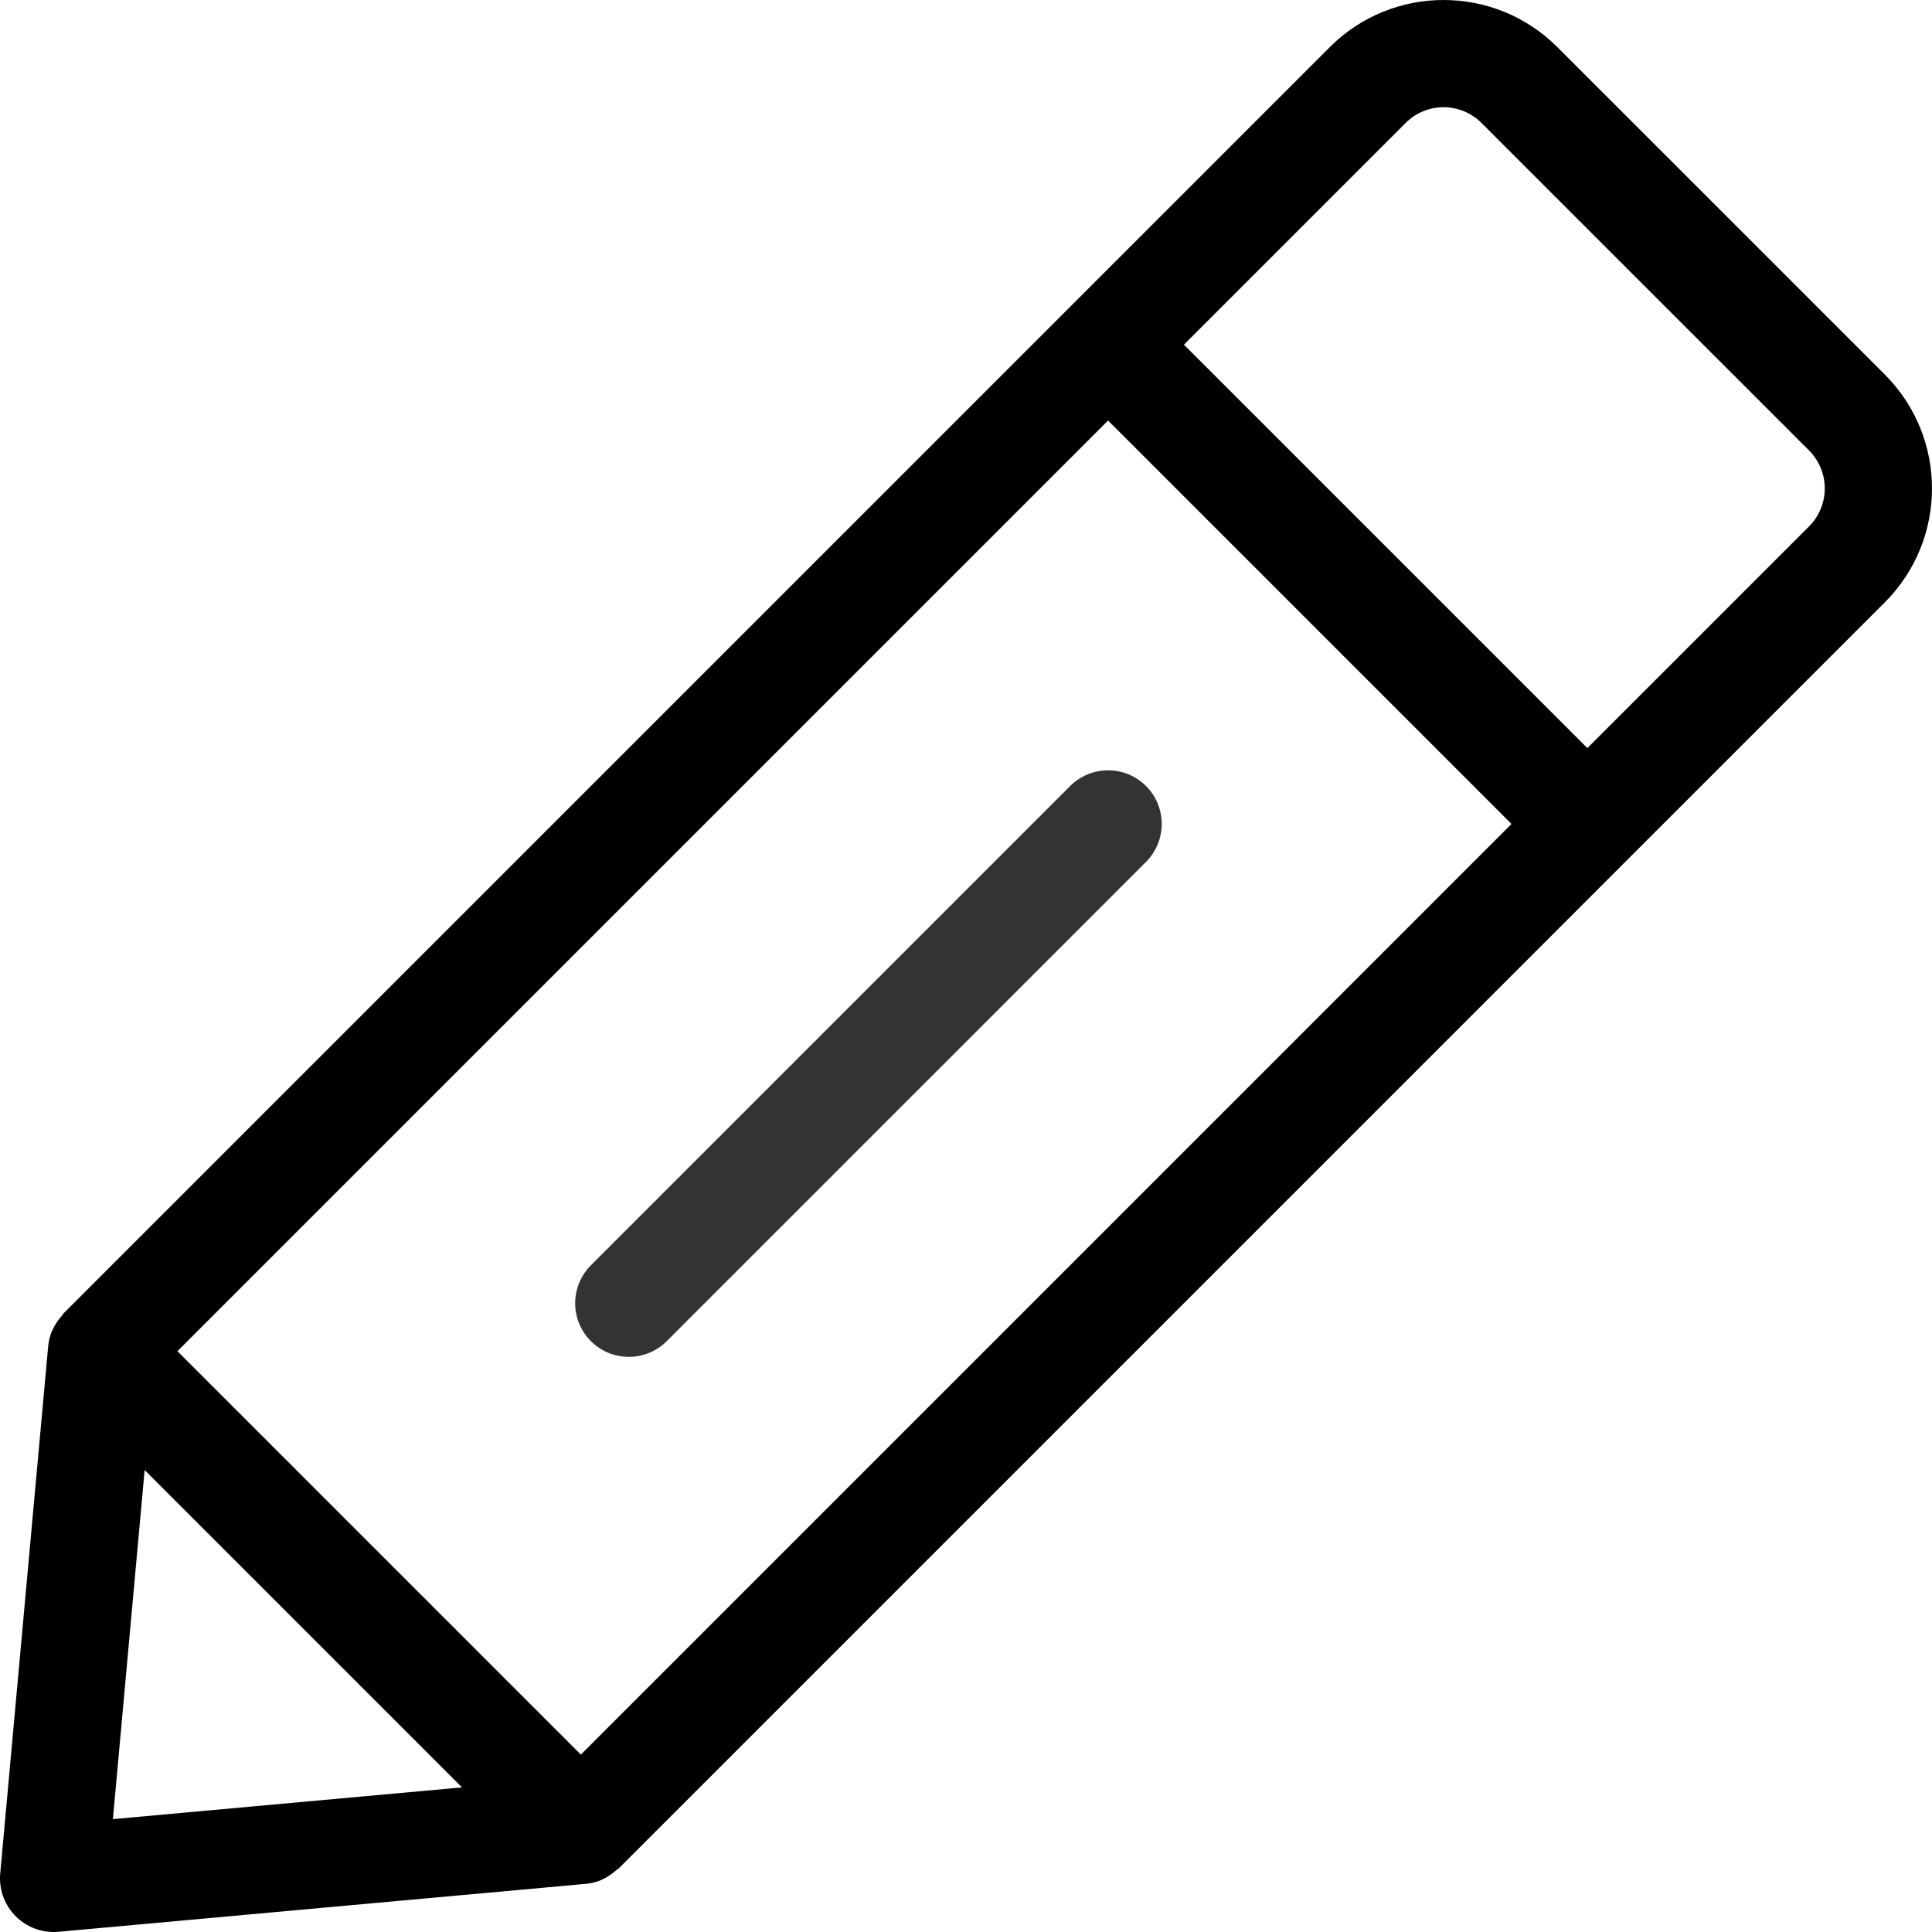
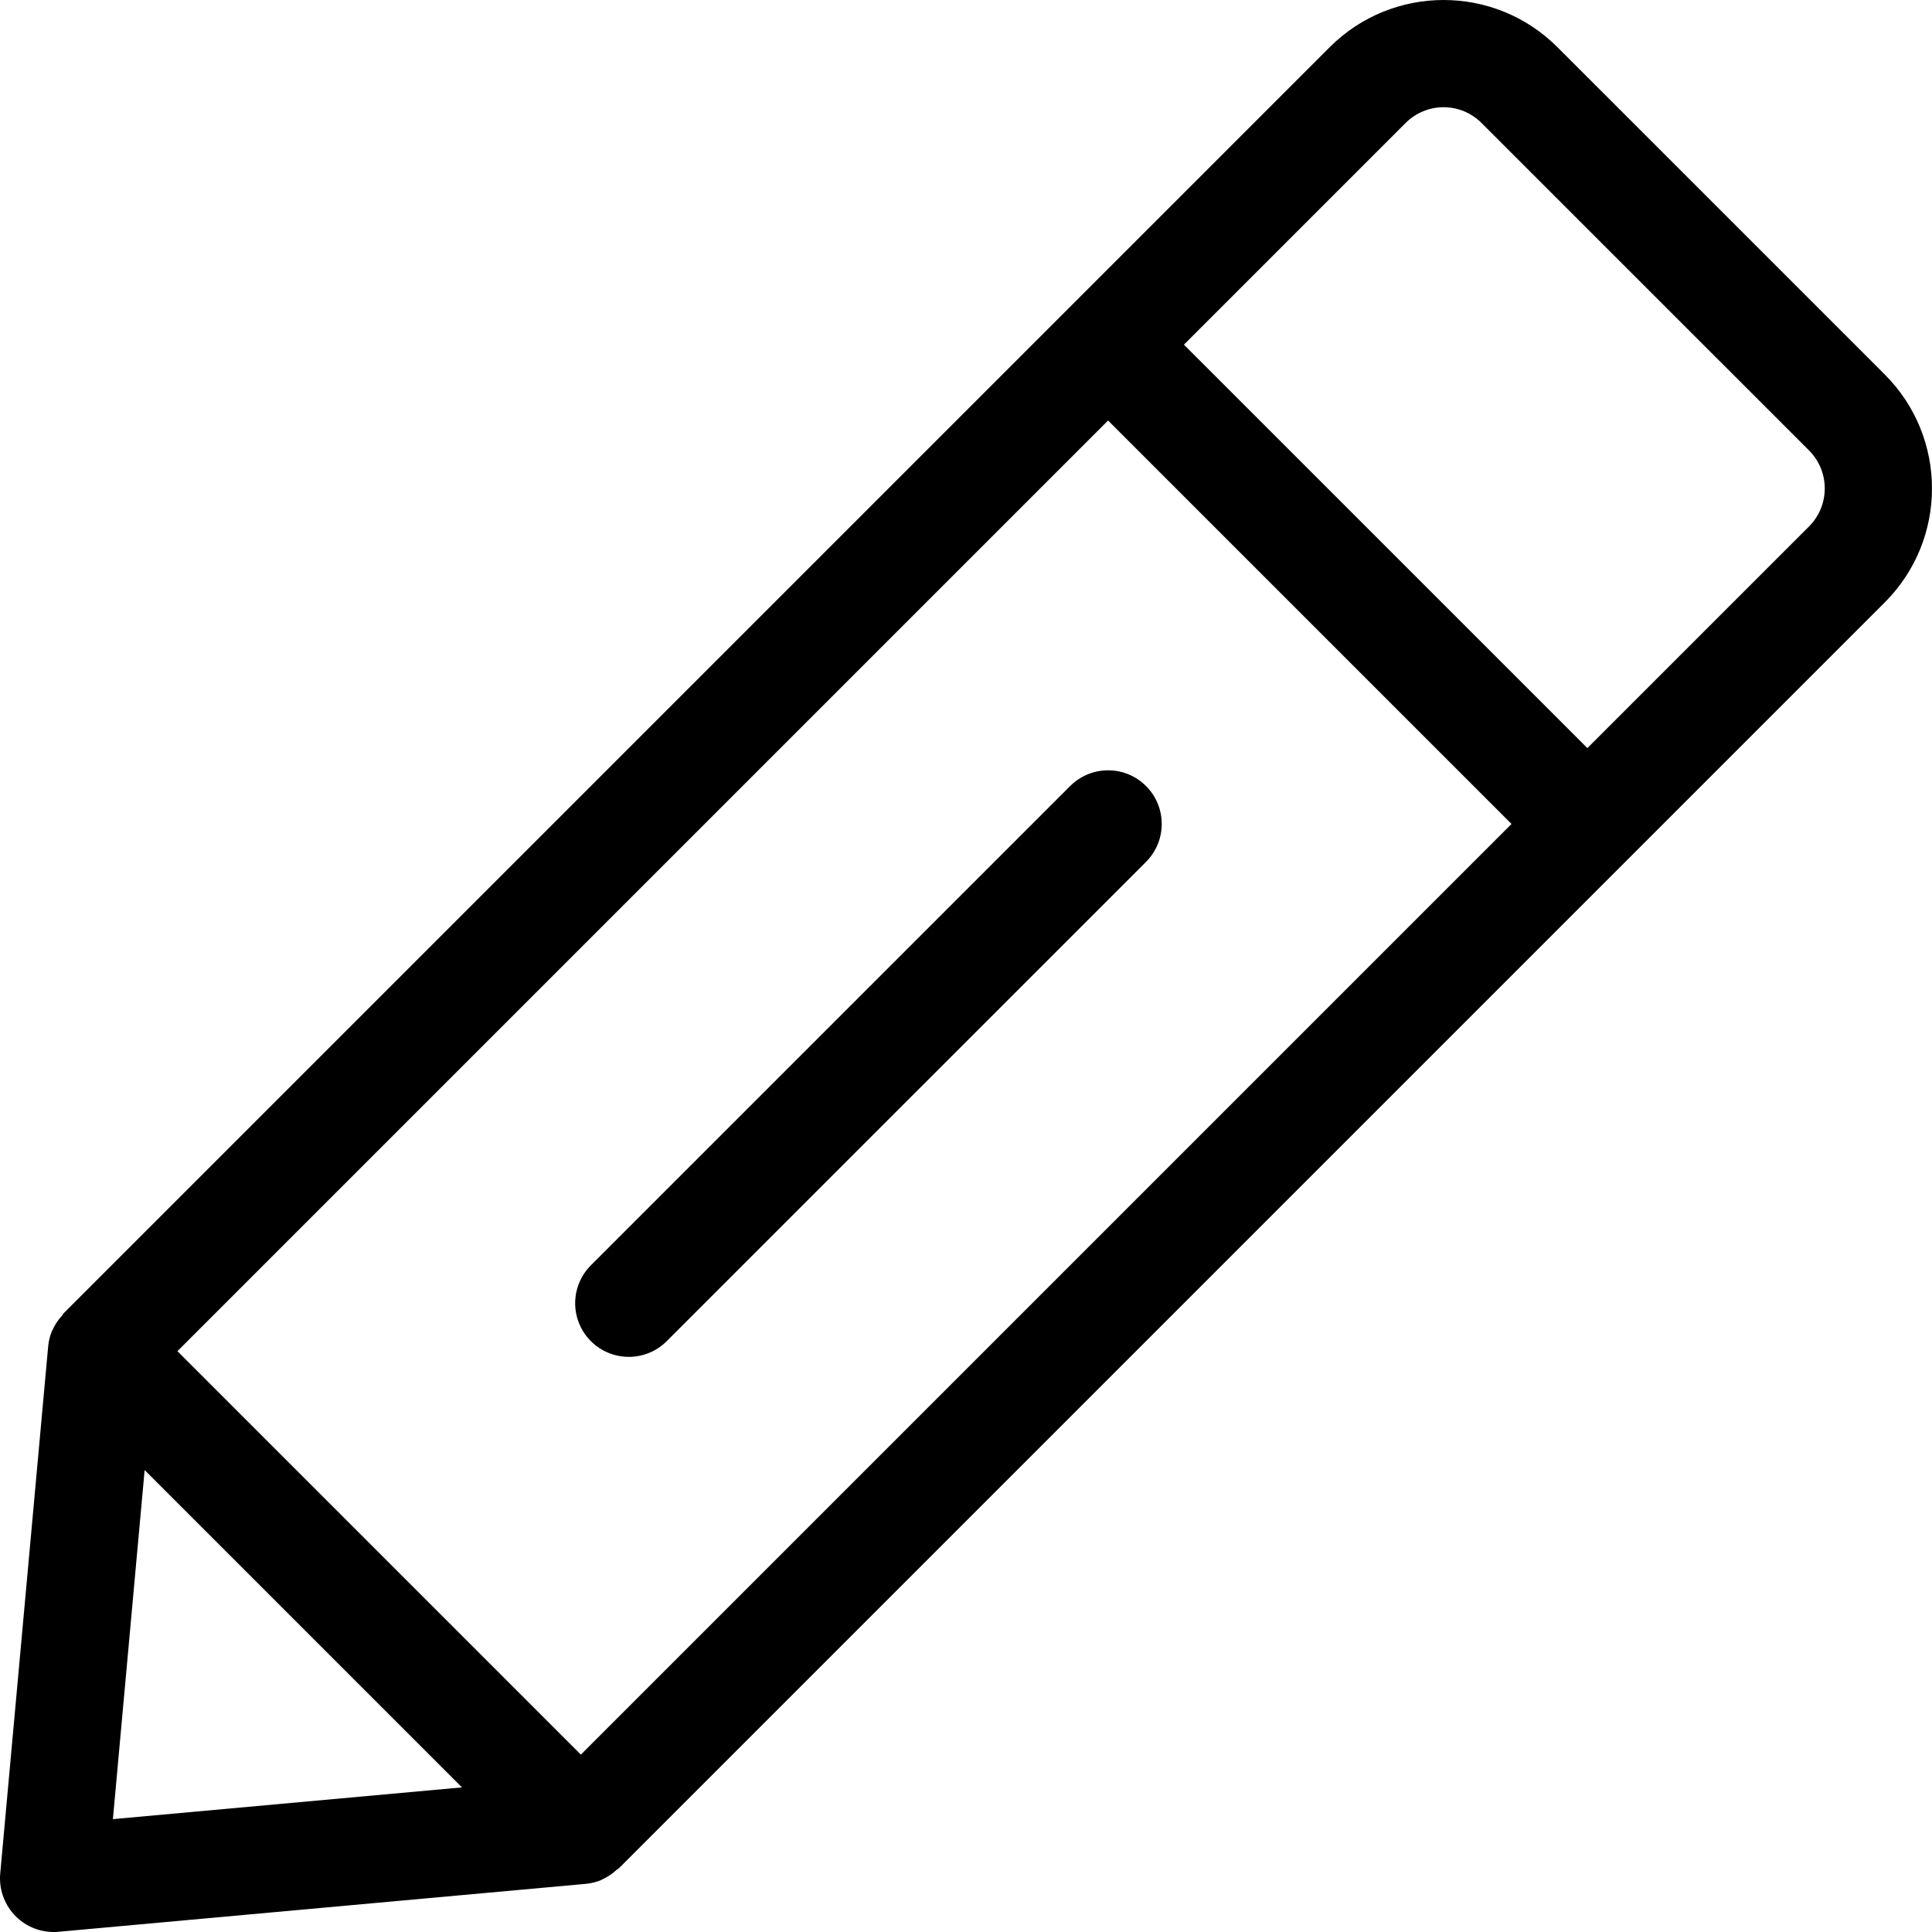
<svg xmlns="http://www.w3.org/2000/svg" class="icon" width="200px" height="200.00px" viewBox="0 0 1024 1024" version="1.1">
  <path d="M999.05 198.574L825.433 24.968a85.319 85.319 0 0 0-120.615 0L33.748 696.048c-0.317 0.317-0.42 0.748-0.717 1.085a28.242 28.242 0 0 0-5.243 7.895c-0.082 0.184-0.225 0.348-0.307 0.543a28.313 28.313 0 0 0-1.946 8.008L0.12 992.994a28.446 28.446 0 0 0 28.323 31.006c0.86 0 1.71 0 2.57-0.113l279.426-25.405a28.364 28.364 0 0 0 8.018-1.946c0.195-0.082 0.369-0.236 0.563-0.317a28.221 28.221 0 0 0 7.874-5.233c0.328-0.297 0.758-0.399 1.085-0.717l533.395-533.395 0.082-0.051s0-0.061 0.051-0.082l137.542-137.542a85.39 85.39 0 0 0 0-120.626z m-411.745 24.309l213.829 213.829-493.265 493.265L94.04 716.149zM59.839 964.179l16.824-185.014 168.19 168.19z m899.009-685.18L841.346 396.501 627.506 182.682 745.019 65.169a28.405 28.405 0 0 1 40.212 0l173.617 173.597a28.498 28.498 0 0 1 0 40.232z" />
-   <path fill="#333333" d="M333.274 719.169a28.334 28.334 0 0 0 20.101-8.325l254.041-254.031a28.427 28.427 0 1 0-40.202-40.202L313.173 670.643a28.426 28.426 0 0 0 20.101 48.527z" />
+   <path d="M333.274 719.169a28.334 28.334 0 0 0 20.101-8.325l254.041-254.031a28.427 28.427 0 1 0-40.202-40.202L313.173 670.643a28.426 28.426 0 0 0 20.101 48.527z" />
</svg>
